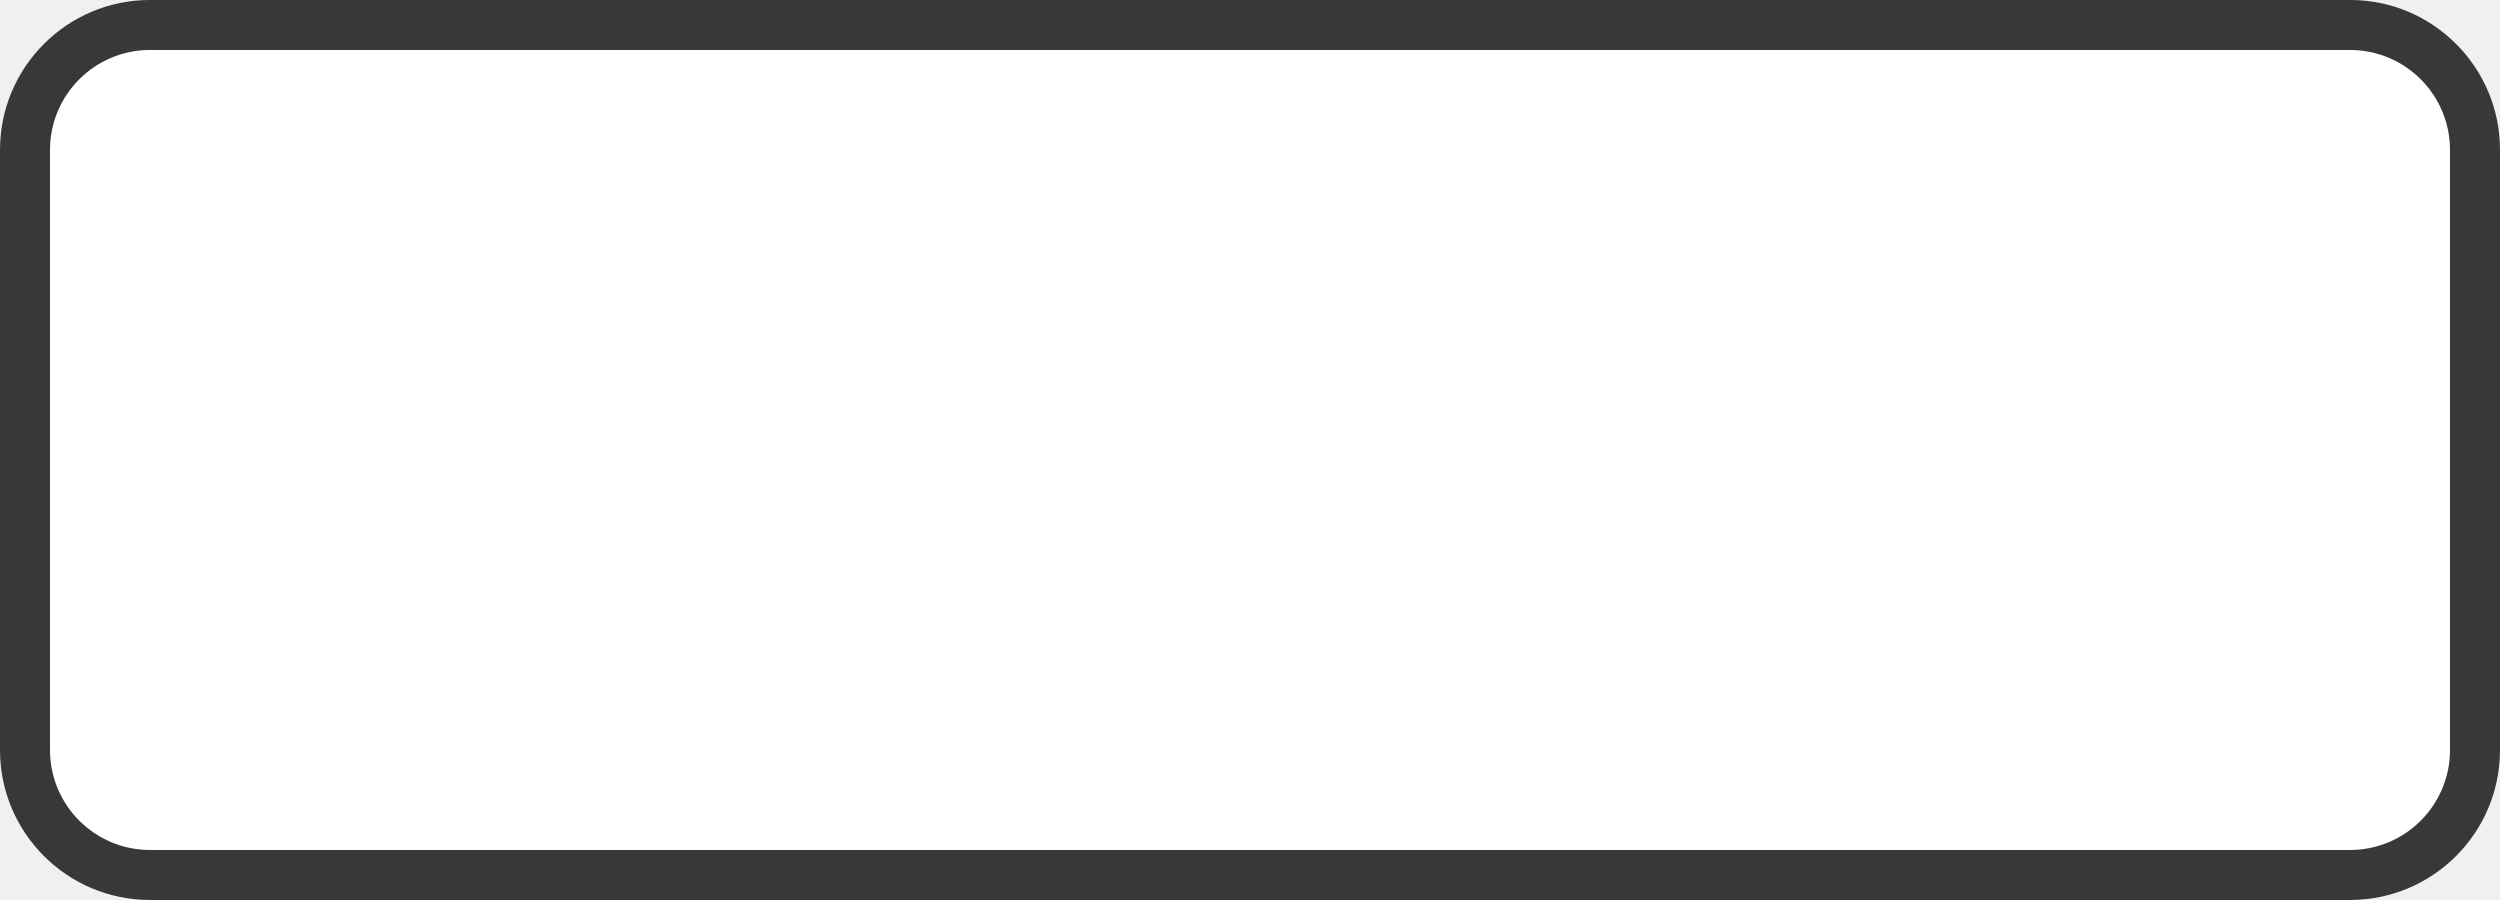
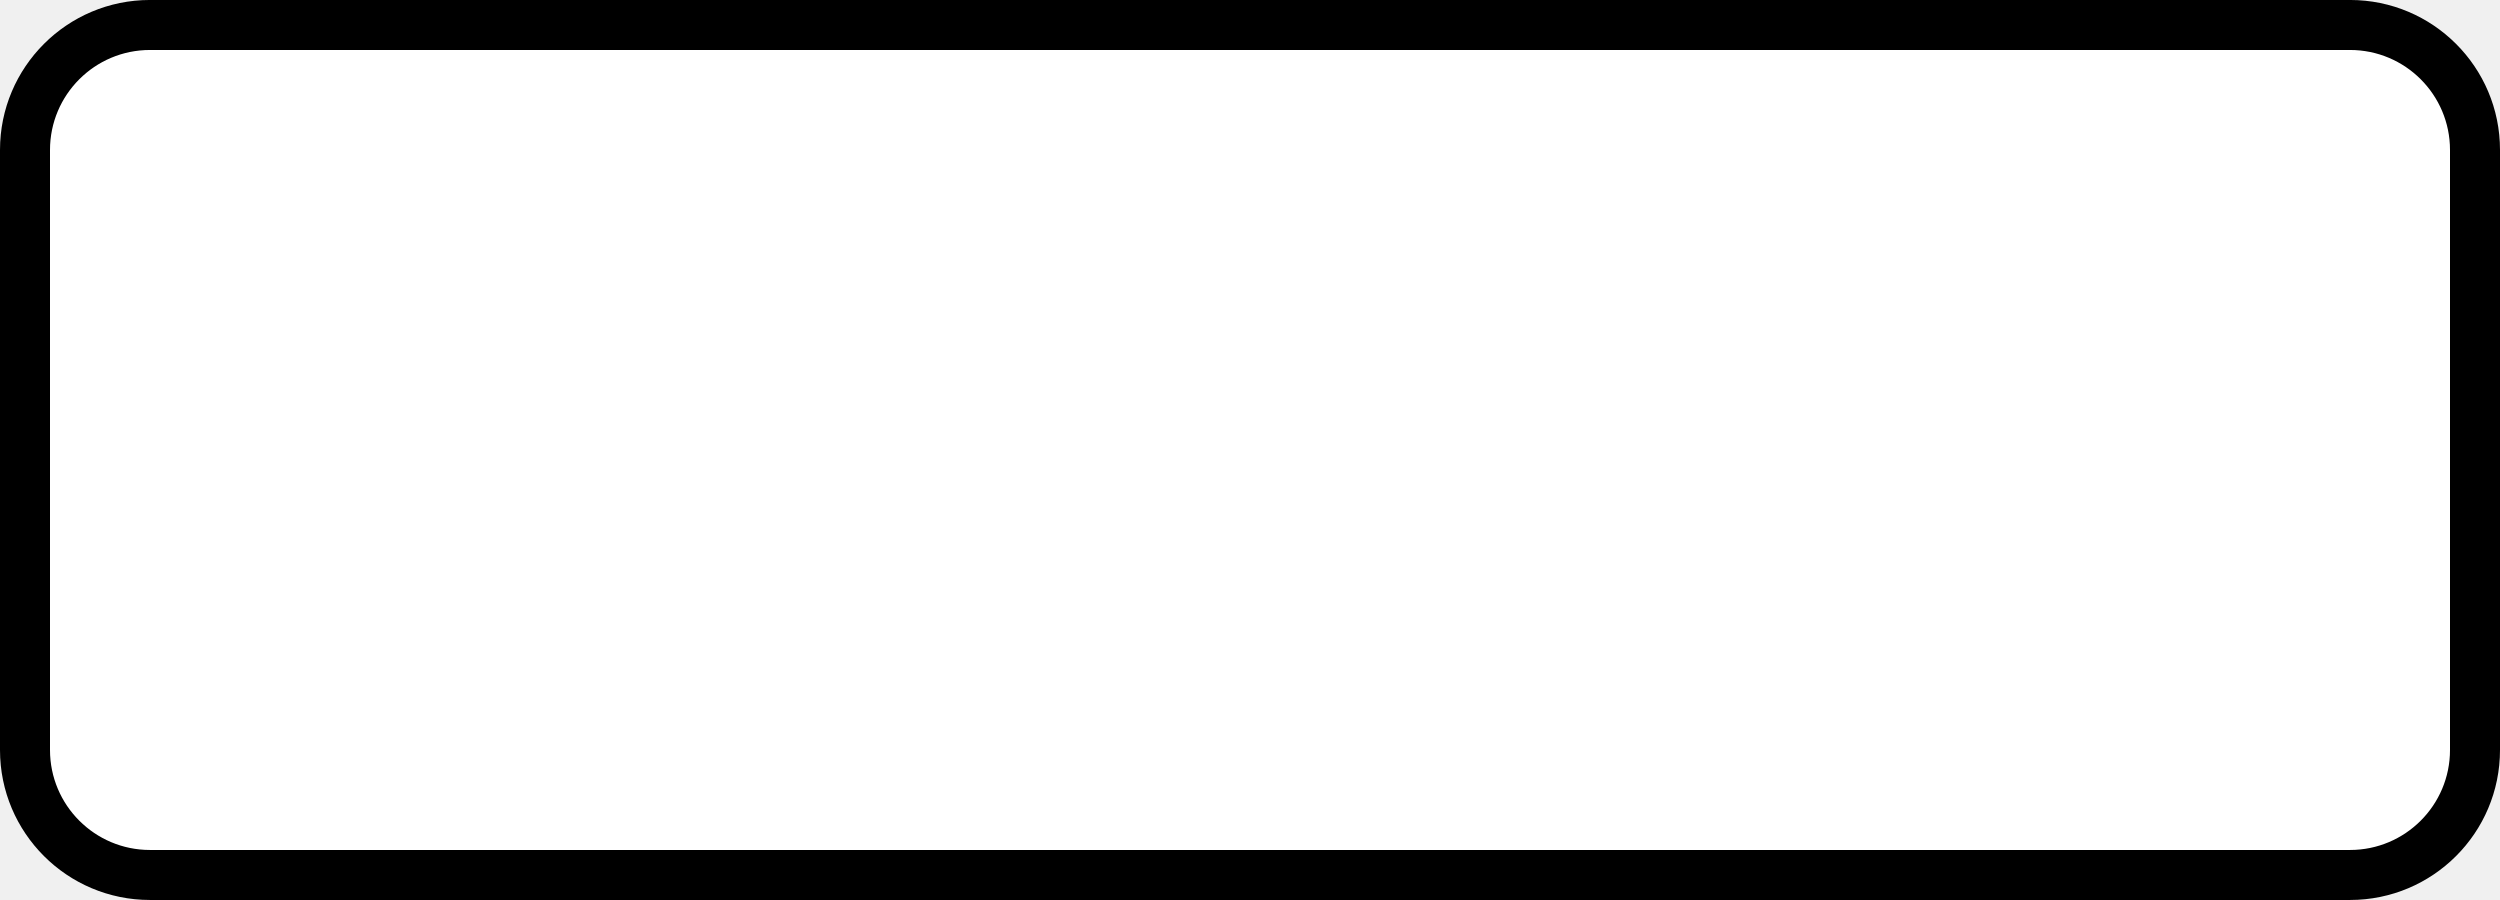
<svg xmlns="http://www.w3.org/2000/svg" height="14.4" width="40">
-   <g color="#3a3836" fill-rule="evenodd" transform="matrix(.8 0 0 .8 -188 -369.09)">
-     <rect style="marker:none" width="50" height="18" x="235" y="461.362" ry="3" rx="3" overflow="visible" fill="#3a3836" />
+   <g color="#000" fill-rule="evenodd" transform="matrix(.8 0 0 .8 -188 -369.09)">
+     <rect style="marker:none" width="50" height="18" x="235" y="461.362" ry="3" rx="3" overflow="visible" fill="#000" />
    <rect y="462.362" x="236" height="16" width="48" style="marker:none" ry="2" rx="2" overflow="visible" fill="#fff" />
  </g>
</svg>
